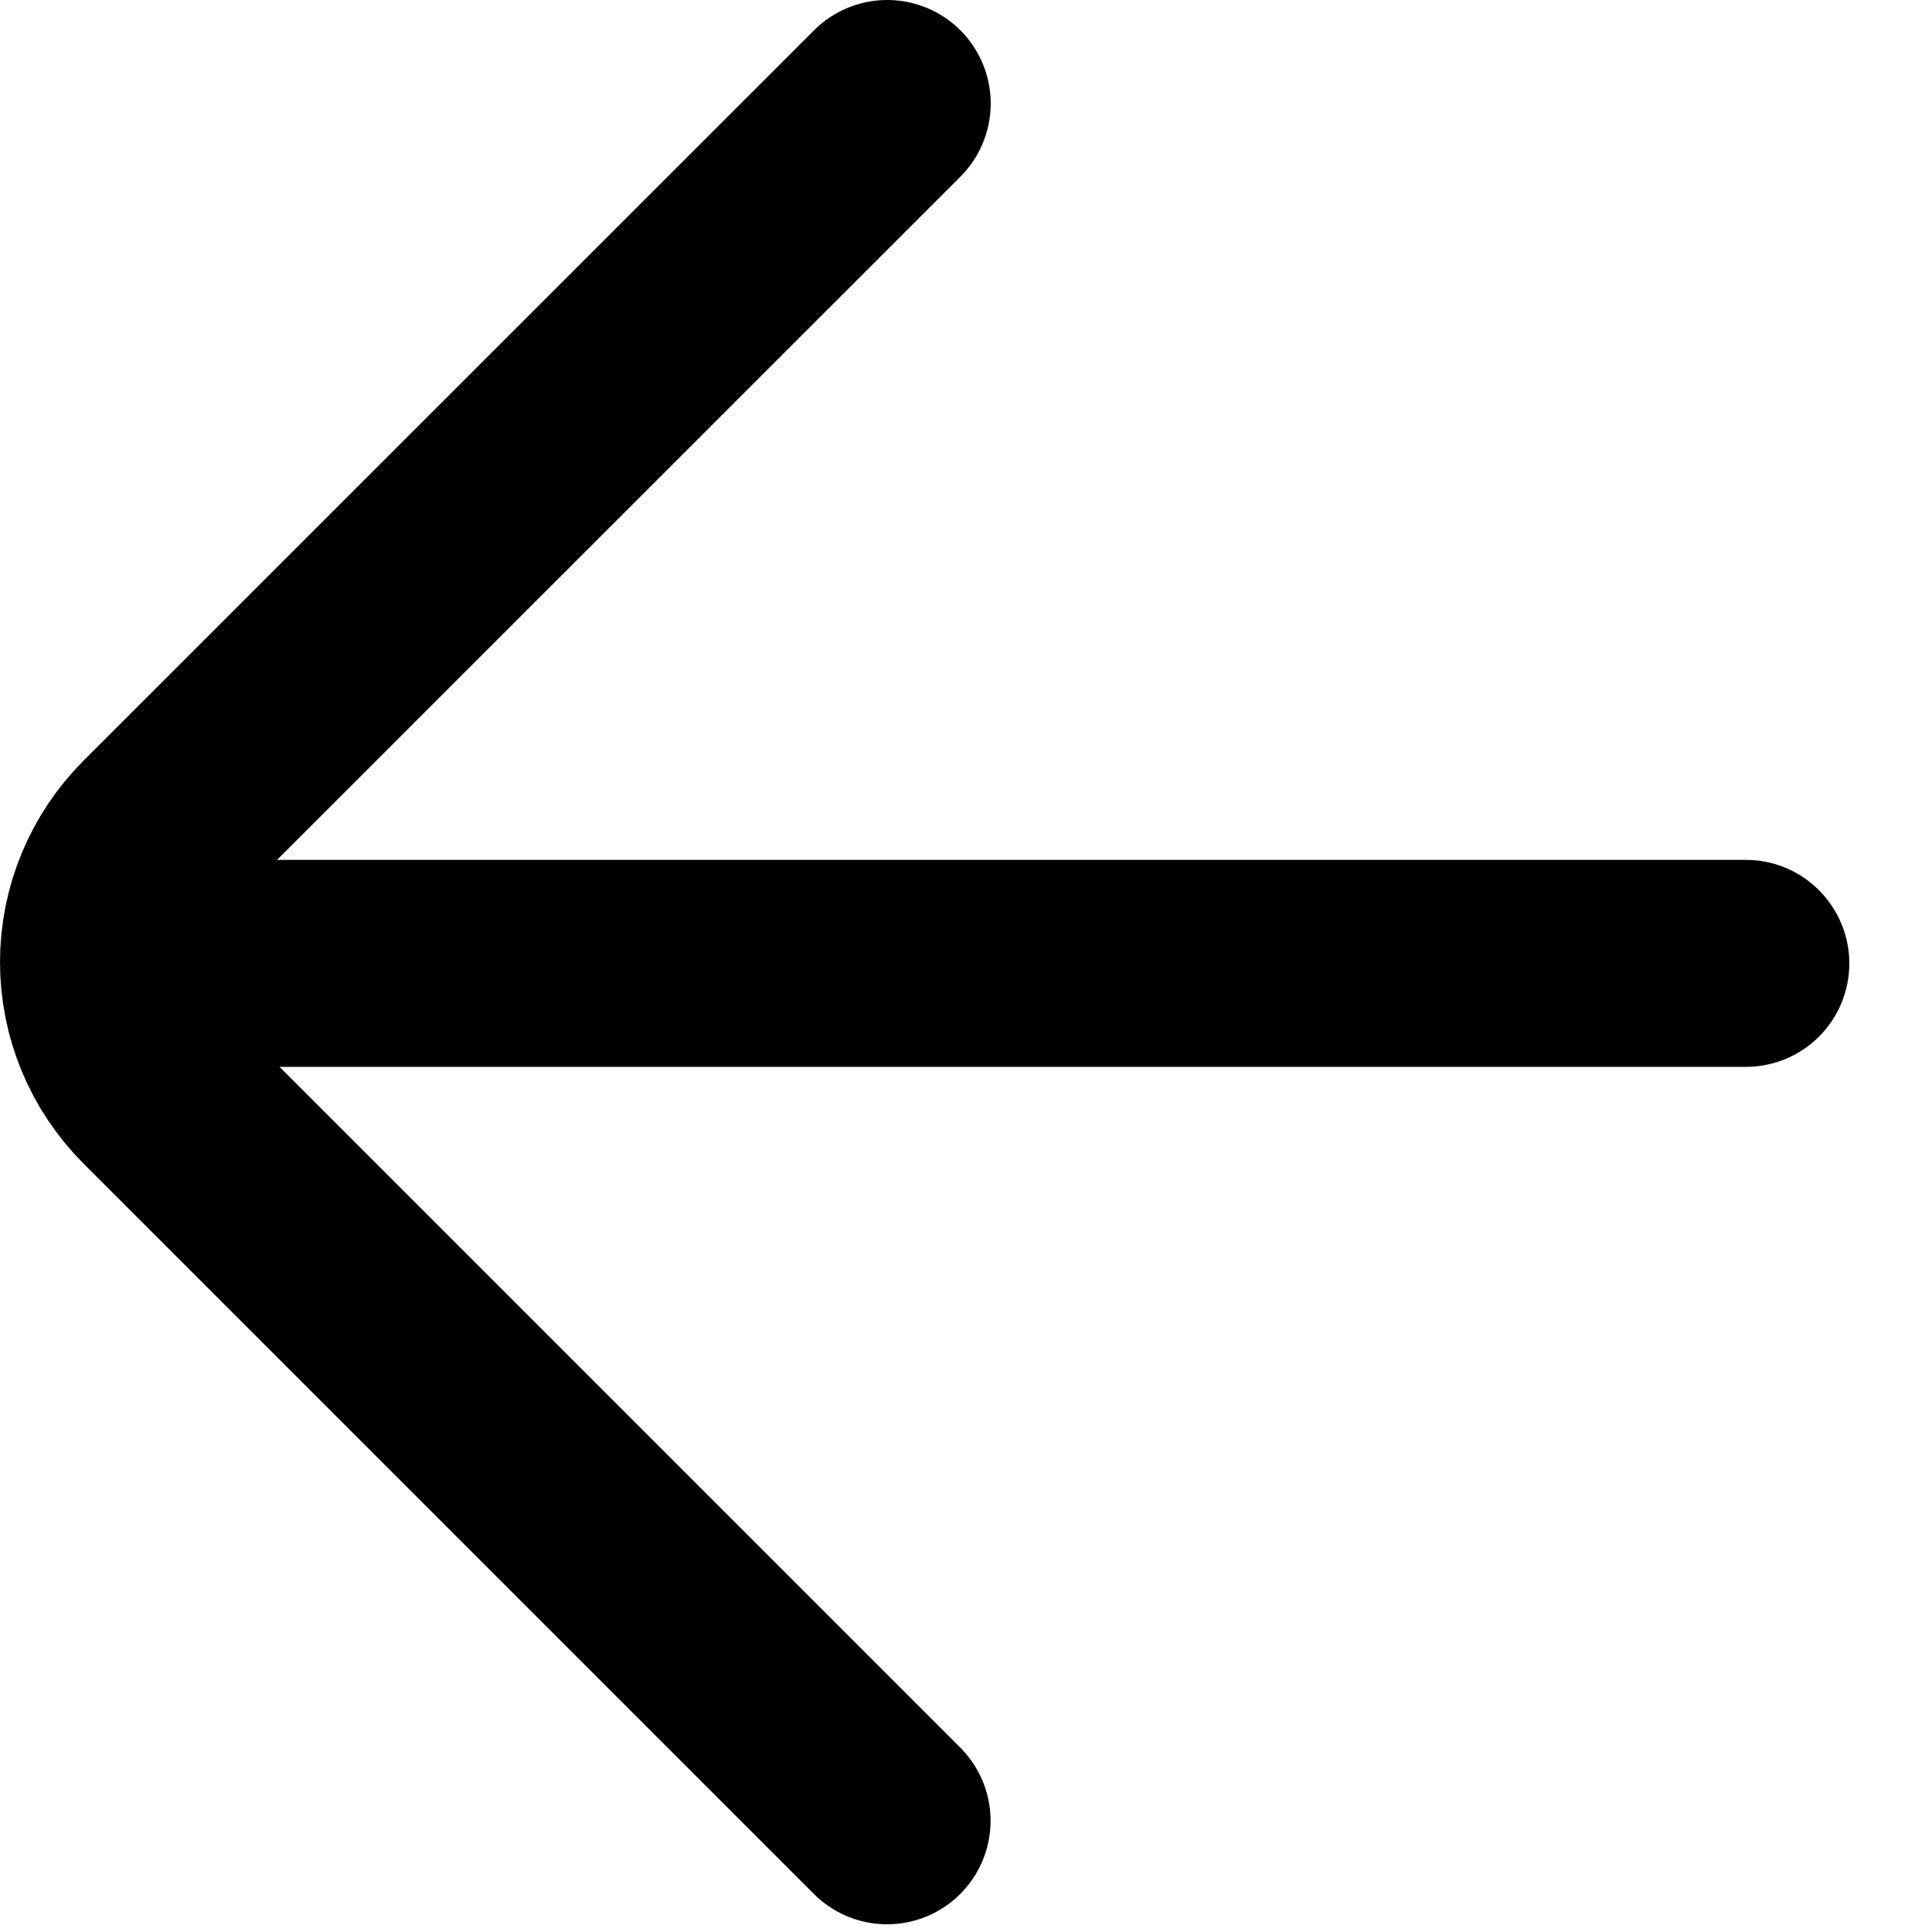
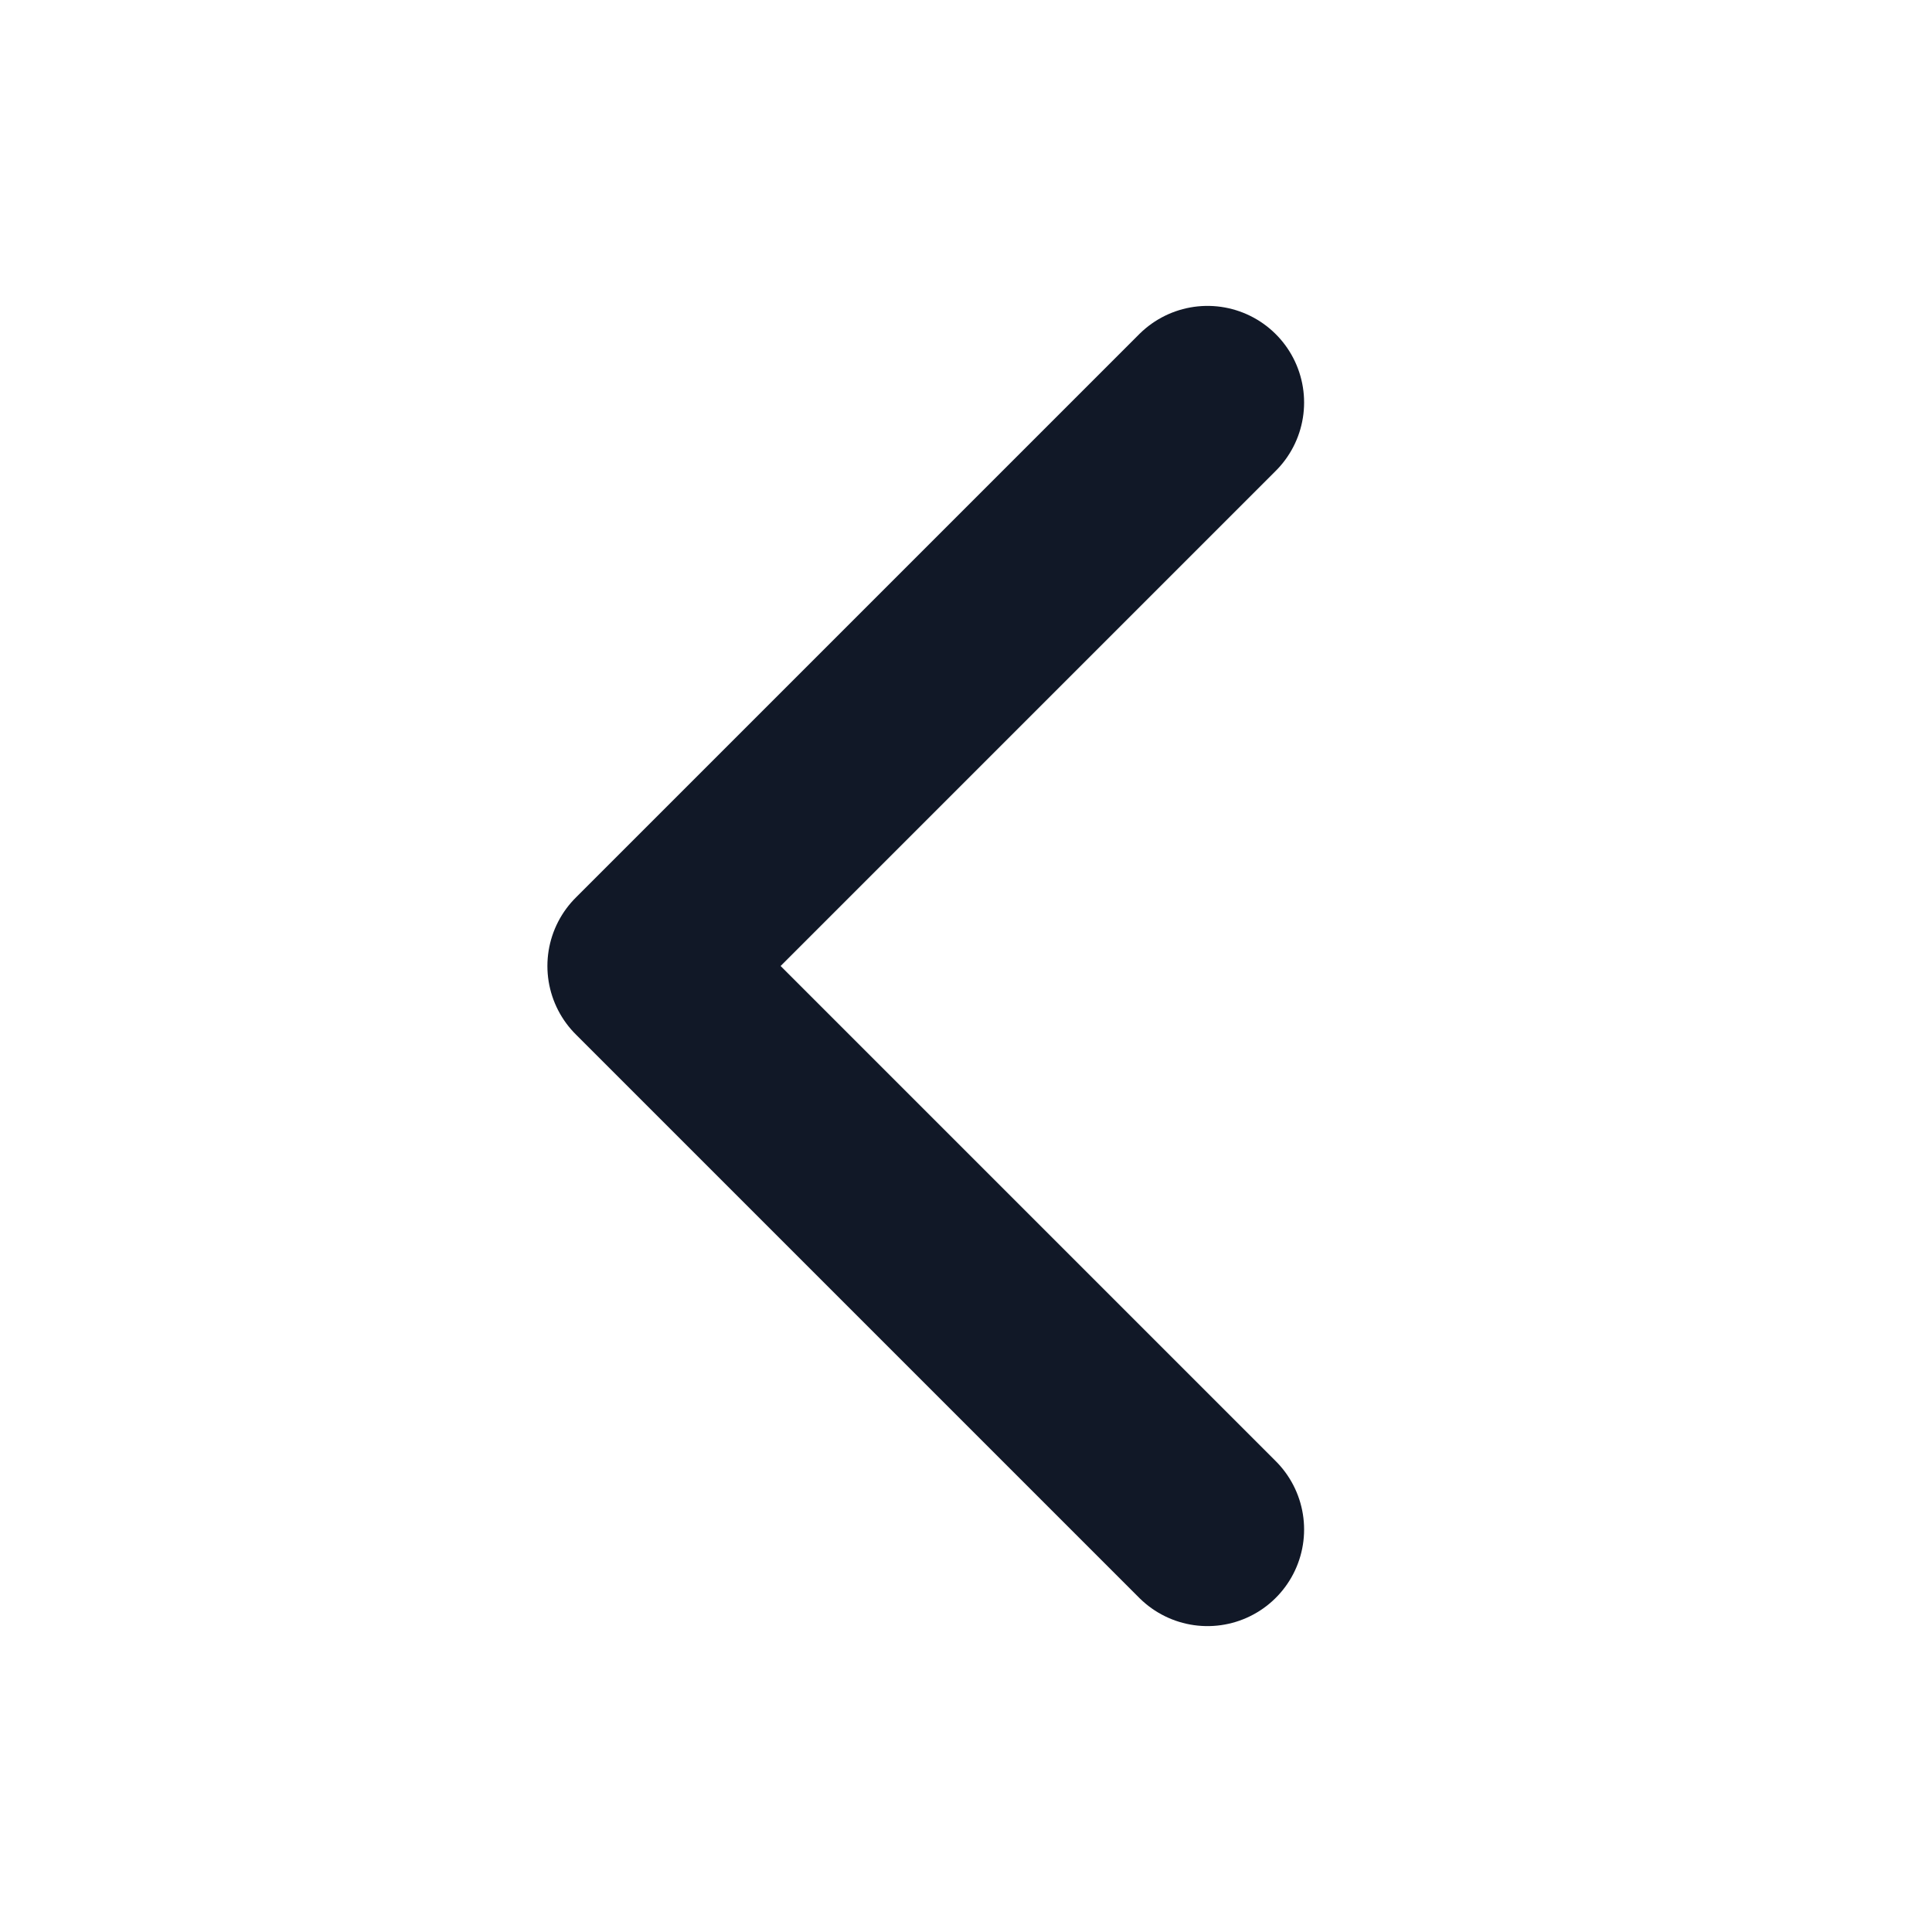
- <svg xmlns="http://www.w3.org/2000/svg" width="14" height="14" viewBox="0 0 14 14" fill="none">
-   <path d="M1.076 7.731C0.977 7.731 0.88 7.711 0.789 7.674C0.698 7.636 0.615 7.581 0.546 7.511C0.476 7.441 0.421 7.359 0.383 7.268C0.346 7.176 0.326 7.079 0.326 6.98C0.326 6.882 0.346 6.784 0.384 6.693C0.421 6.603 0.477 6.52 0.546 6.45C0.616 6.381 0.699 6.325 0.79 6.288C0.881 6.25 0.978 6.231 1.077 6.231L1.076 7.731ZM2.206 6.981V7.731H2.206L2.206 6.981ZM7.225 6.231C7.424 6.231 7.615 6.31 7.755 6.451C7.896 6.592 7.975 6.783 7.975 6.981C7.975 7.18 7.896 7.371 7.755 7.512C7.615 7.652 7.424 7.731 7.225 7.731V6.231ZM7.234 7.731C7.035 7.731 6.844 7.652 6.704 7.512C6.563 7.371 6.484 7.18 6.484 6.981C6.484 6.783 6.563 6.592 6.704 6.451C6.844 6.31 7.035 6.231 7.234 6.231V7.731ZM12.651 6.231C12.85 6.231 13.041 6.31 13.181 6.451C13.322 6.592 13.401 6.783 13.401 6.981C13.401 7.18 13.322 7.371 13.181 7.512C13.041 7.652 12.85 7.731 12.651 7.731V6.231ZM1.077 6.231H1.096L1.095 7.731H1.076L1.077 6.231ZM1.096 6.231H1.318L1.317 7.731H1.095L1.096 6.231ZM1.318 6.231H1.54L1.539 7.731H1.317L1.318 6.231ZM1.54 6.231L1.763 6.231L1.761 7.731L1.539 7.731L1.54 6.231ZM1.763 6.231L1.985 6.231L1.984 7.731L1.761 7.731L1.763 6.231ZM1.985 6.231H2.207L2.206 7.731H1.984L1.985 6.231ZM2.206 6.231L7.225 6.231V7.731L2.206 7.731V6.231ZM7.234 6.231L12.651 6.231V7.731L7.234 7.731V6.231Z" fill="black" />
-   <path d="M6.428 13.194L1.134 7.9C1.013 7.778 0.916 7.634 0.85 7.474C0.784 7.315 0.75 7.144 0.75 6.972C0.75 6.8 0.784 6.629 0.85 6.47C0.916 6.31 1.013 6.166 1.134 6.044L6.429 0.75" stroke="black" stroke-width="1.5" stroke-linecap="round" stroke-linejoin="round" />
+ <svg xmlns="http://www.w3.org/2000/svg" width="24" height="24" viewBox="0 0 24 24" fill="none">
+   <path d="M15 5L8 12L15 19" stroke="#111827" stroke-width="2.4" stroke-linecap="round" stroke-linejoin="round" />
</svg>
